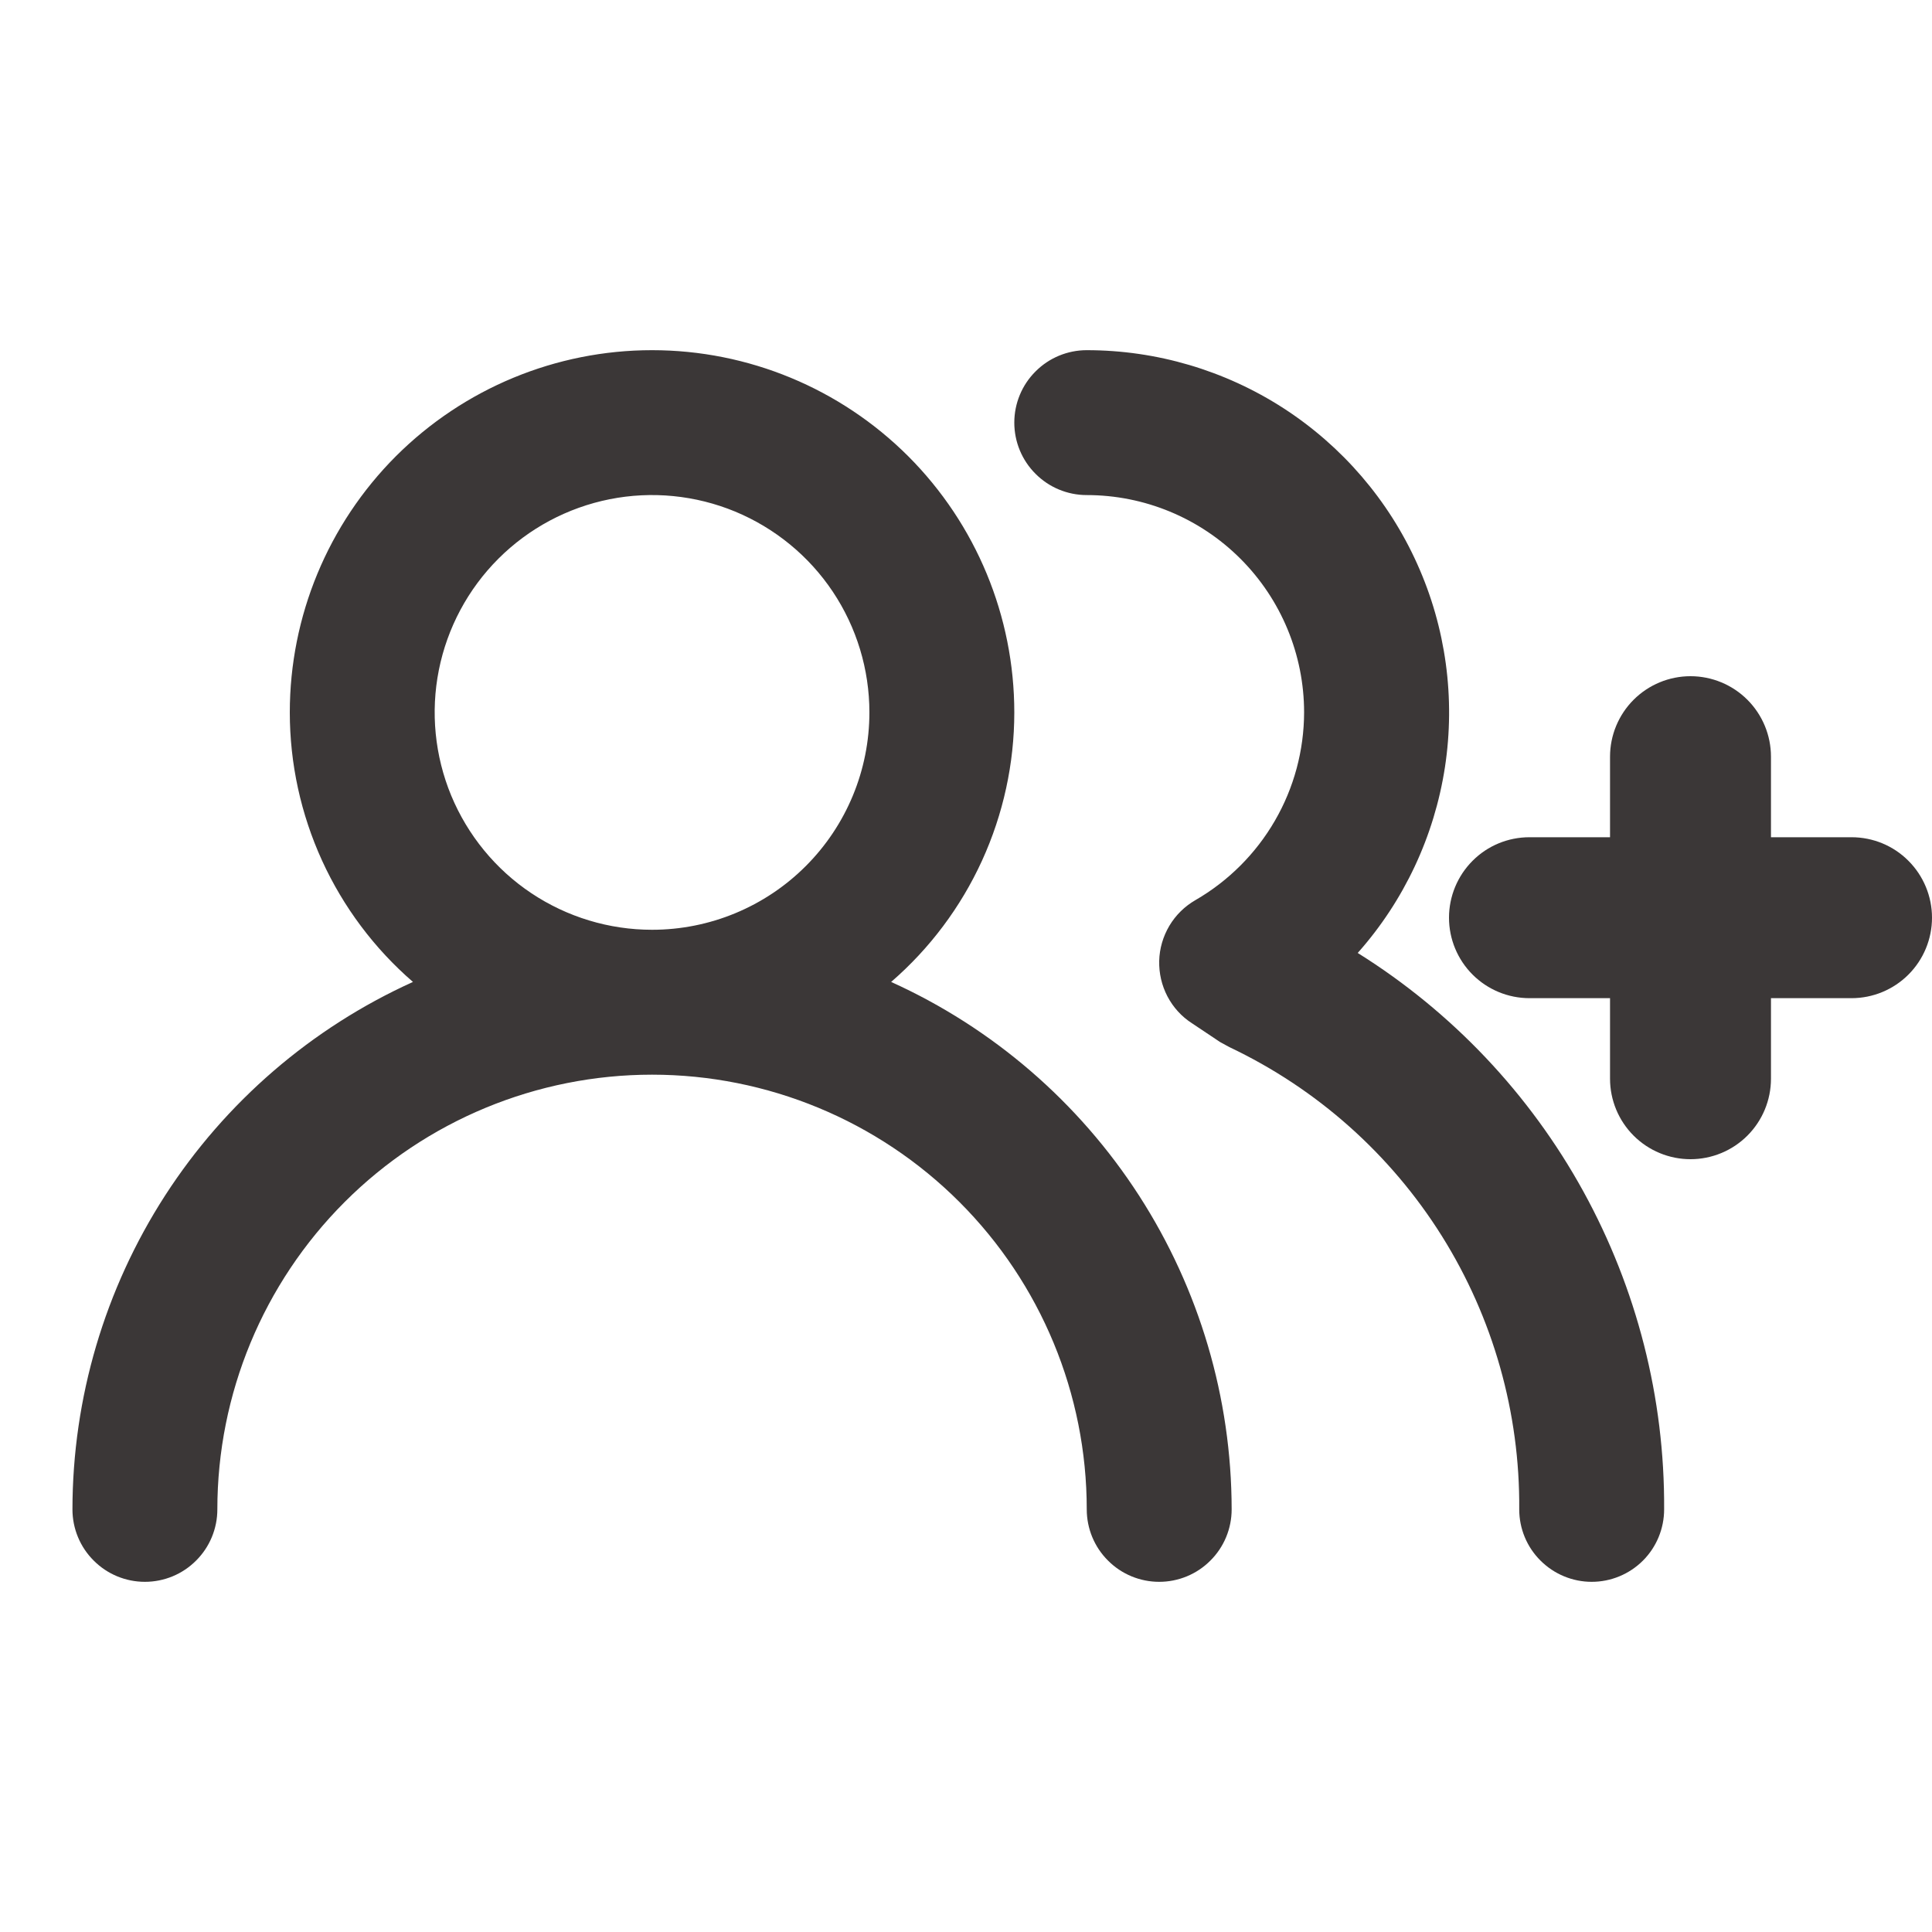
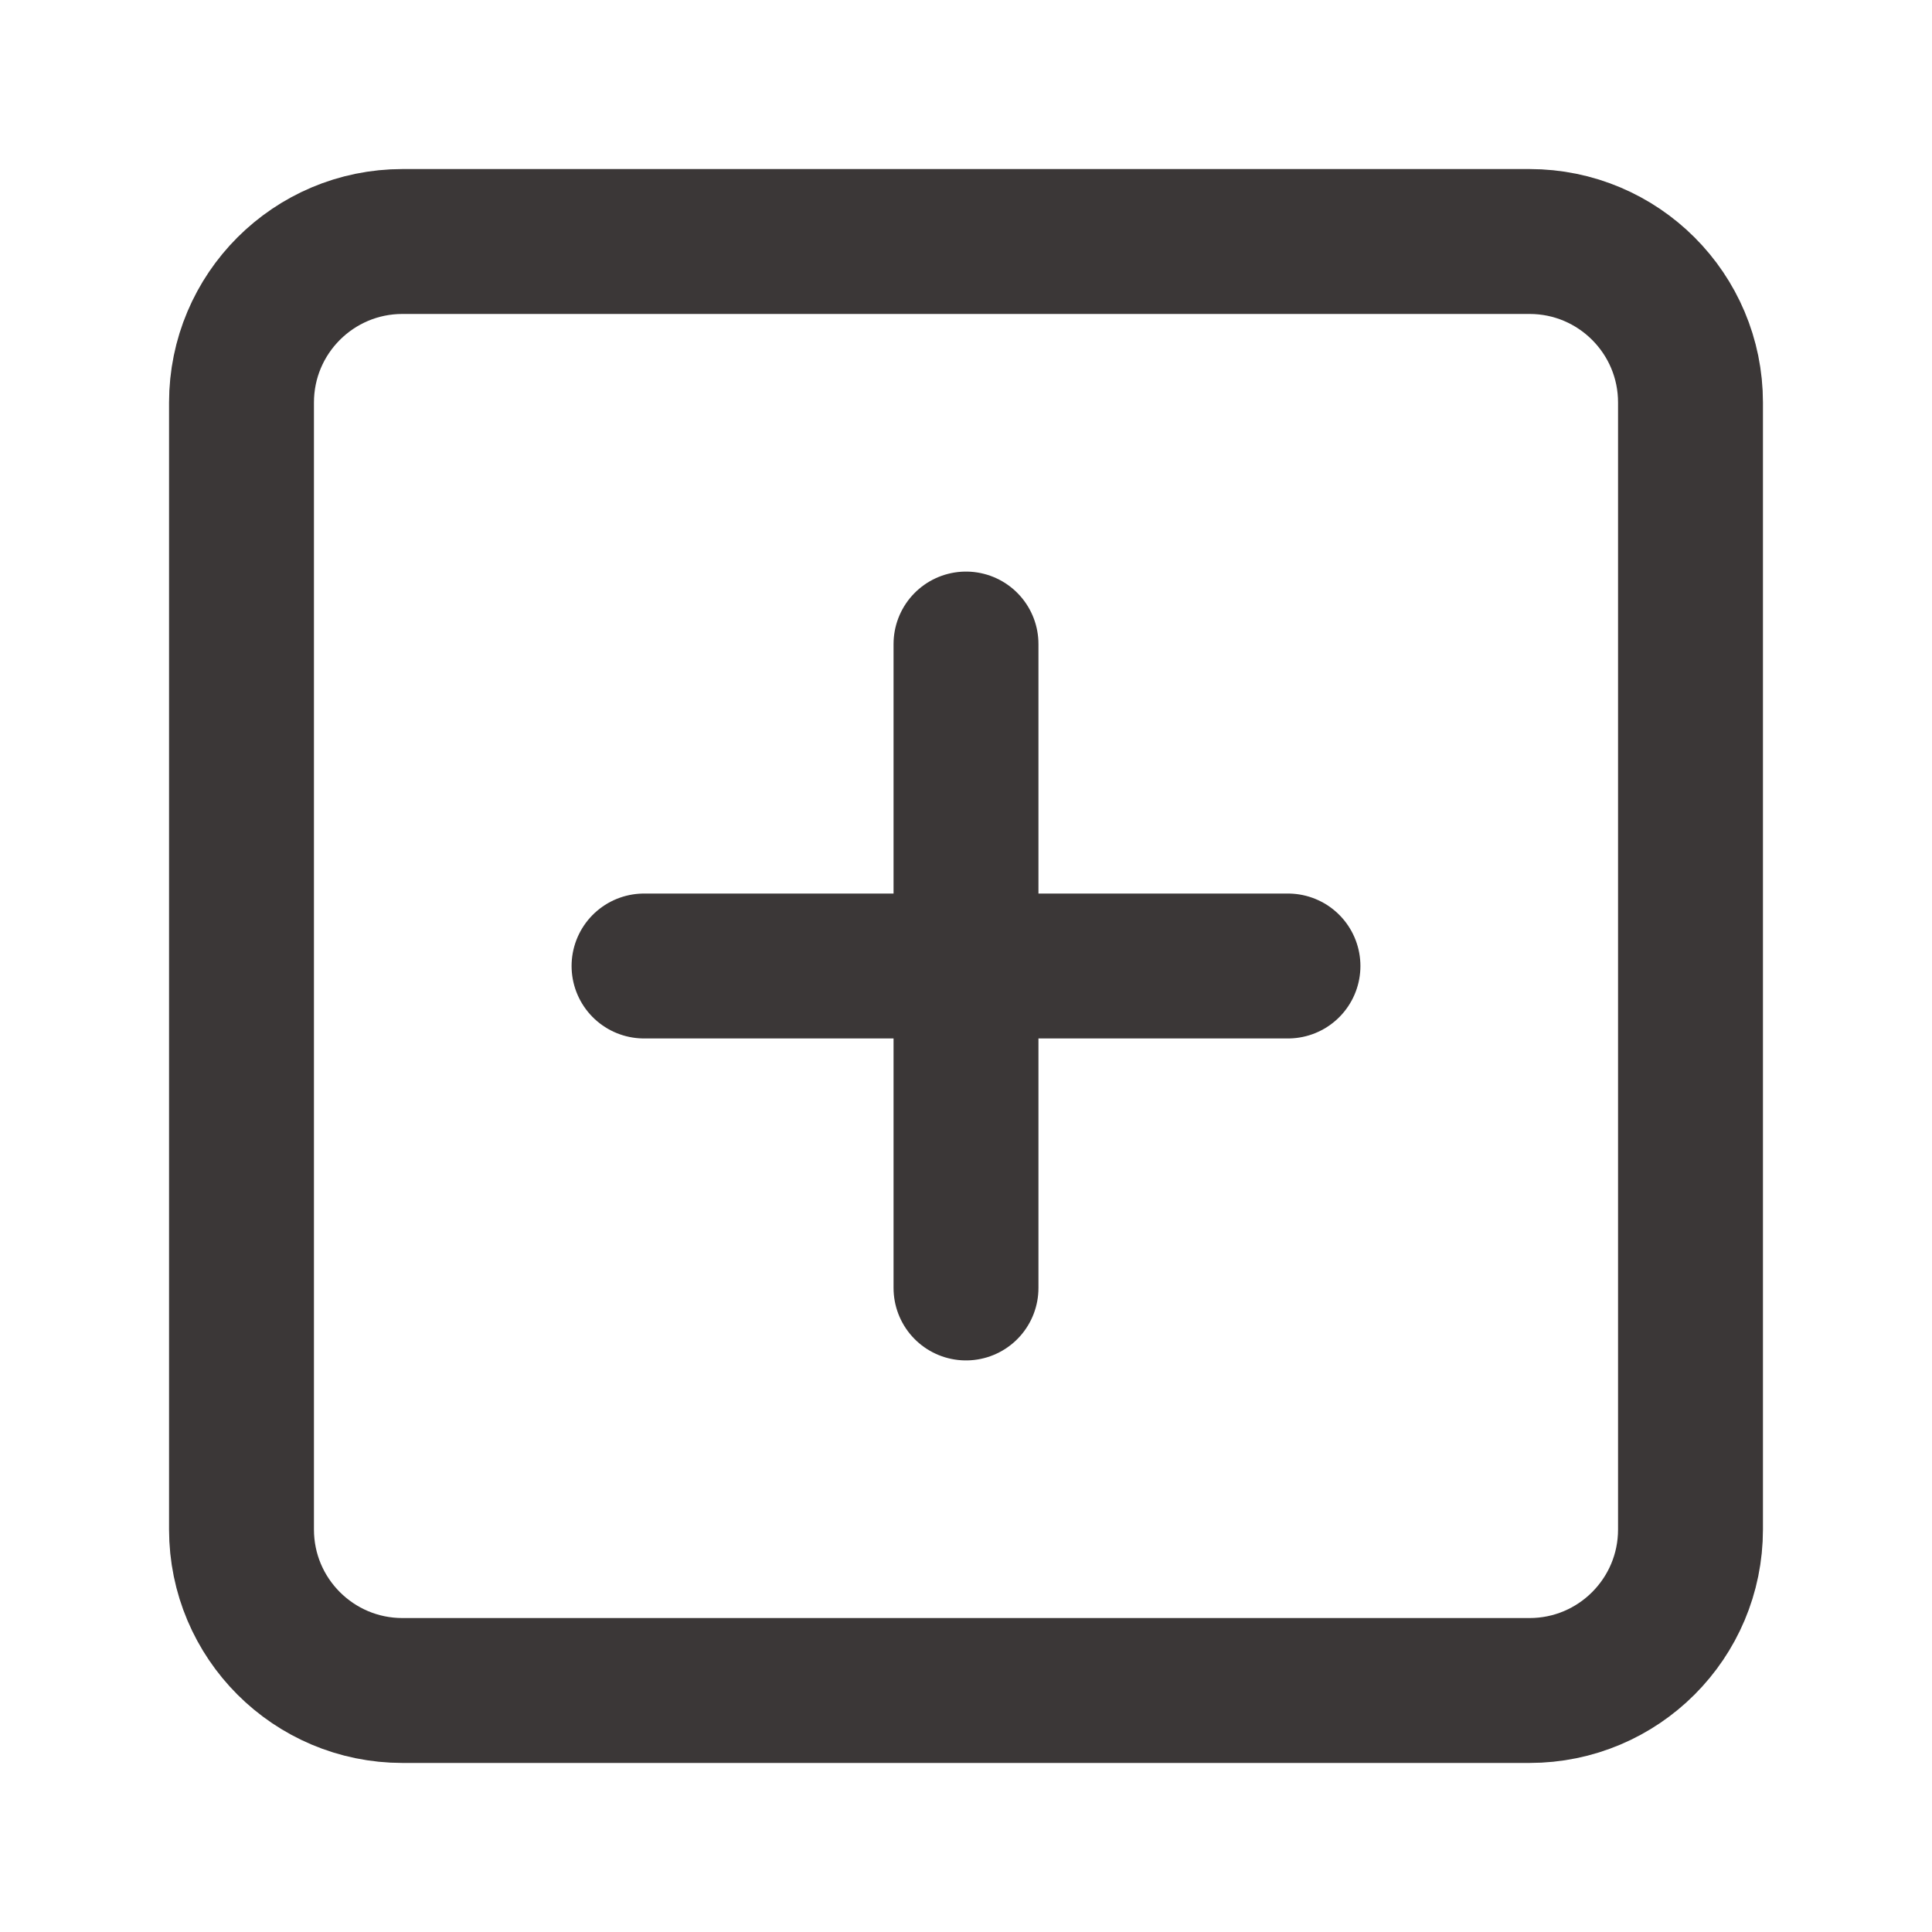
<svg xmlns="http://www.w3.org/2000/svg" width="20" height="20" viewBox="0 0 20 20" fill="none">
-   <path d="M9.225 10.165C9.625 9.819 9.946 9.39 10.166 8.909C10.386 8.427 10.5 7.904 10.5 7.375C10.5 6.38 10.105 5.427 9.402 4.723C8.698 4.02 7.745 3.625 6.75 3.625C5.755 3.625 4.802 4.02 4.098 4.723C3.395 5.427 3 6.38 3 7.375C3 7.904 3.114 8.427 3.334 8.909C3.554 9.39 3.875 9.819 4.275 10.165C3.225 10.64 2.334 11.408 1.709 12.376C1.084 13.345 0.751 14.473 0.75 15.625C0.75 15.824 0.829 16.015 0.97 16.155C1.11 16.296 1.301 16.375 1.5 16.375C1.699 16.375 1.89 16.296 2.03 16.155C2.171 16.015 2.25 15.824 2.25 15.625C2.25 14.431 2.724 13.287 3.568 12.443C4.412 11.599 5.557 11.125 6.75 11.125C7.943 11.125 9.088 11.599 9.932 12.443C10.776 13.287 11.25 14.431 11.25 15.625C11.25 15.824 11.329 16.015 11.47 16.155C11.61 16.296 11.801 16.375 12 16.375C12.199 16.375 12.39 16.296 12.53 16.155C12.671 16.015 12.75 15.824 12.75 15.625C12.749 14.473 12.416 13.345 11.791 12.376C11.166 11.408 10.275 10.64 9.225 10.165V10.165ZM6.75 9.625C6.305 9.625 5.87 9.493 5.5 9.246C5.13 8.999 4.842 8.647 4.671 8.236C4.501 7.825 4.456 7.372 4.543 6.936C4.63 6.5 4.844 6.099 5.159 5.784C5.474 5.469 5.875 5.255 6.311 5.168C6.747 5.081 7.2 5.126 7.611 5.296C8.022 5.467 8.374 5.755 8.621 6.125C8.868 6.495 9 6.93 9 7.375C9 7.972 8.763 8.544 8.341 8.966C7.919 9.388 7.347 9.625 6.75 9.625ZM14.055 9.865C14.535 9.325 14.848 8.657 14.958 7.942C15.067 7.228 14.968 6.497 14.671 5.838C14.375 5.178 13.894 4.619 13.287 4.226C12.68 3.834 11.973 3.625 11.25 3.625C11.051 3.625 10.86 3.704 10.72 3.845C10.579 3.985 10.5 4.176 10.5 4.375C10.5 4.574 10.579 4.765 10.72 4.905C10.86 5.046 11.051 5.125 11.25 5.125C11.847 5.125 12.419 5.362 12.841 5.784C13.263 6.206 13.5 6.778 13.5 7.375C13.499 7.769 13.395 8.156 13.197 8.497C13 8.837 12.716 9.121 12.375 9.318C12.264 9.382 12.171 9.473 12.105 9.584C12.04 9.694 12.003 9.819 12 9.947C11.997 10.075 12.026 10.201 12.085 10.314C12.144 10.427 12.231 10.523 12.338 10.592L12.63 10.787L12.727 10.84C13.632 11.269 14.394 11.947 14.926 12.795C15.457 13.643 15.735 14.624 15.727 15.625C15.727 15.824 15.806 16.015 15.947 16.155C16.088 16.296 16.279 16.375 16.477 16.375C16.676 16.375 16.867 16.296 17.008 16.155C17.148 16.015 17.227 15.824 17.227 15.625C17.234 14.474 16.945 13.341 16.39 12.332C15.835 11.324 15.031 10.475 14.055 9.865V9.865Z" fill="#3B3737" />
-   <path d="M18.333 8.667H19.167C19.388 8.667 19.6 8.754 19.756 8.911C19.912 9.067 20 9.279 20 9.5C20 9.721 19.912 9.933 19.756 10.089C19.6 10.245 19.388 10.333 19.167 10.333H18.333V11.167C18.333 11.388 18.245 11.6 18.089 11.756C17.933 11.912 17.721 12 17.5 12C17.279 12 17.067 11.912 16.911 11.756C16.755 11.6 16.667 11.388 16.667 11.167V10.333H15.833C15.612 10.333 15.4 10.245 15.244 10.089C15.088 9.933 15 9.721 15 9.5C15 9.279 15.088 9.067 15.244 8.911C15.4 8.754 15.612 8.667 15.833 8.667H16.667V7.833C16.667 7.612 16.755 7.4 16.911 7.244C17.067 7.088 17.279 7 17.5 7C17.721 7 17.933 7.088 18.089 7.244C18.245 7.4 18.333 7.612 18.333 7.833V8.667Z" fill="#3B3737" />
+   <path d="M15.833 2.5H4.167C3.246 2.5 2.5 3.246 2.5 4.167V15.833C2.5 16.754 3.246 17.5 4.167 17.5H15.833C16.754 17.5 17.5 16.754 17.5 15.833V4.167C17.5 3.246 16.754 2.5 15.833 2.5Z" stroke="#3B3737" stroke-width="1.5" stroke-linecap="round" stroke-linejoin="round" />
+   <path d="M10 6.667V13.333" stroke="#3B3737" stroke-width="1.5" stroke-linecap="round" stroke-linejoin="round" />
+   <path d="M6.667 10H13.333" stroke="#3B3737" stroke-width="1.5" stroke-linecap="round" stroke-linejoin="round" />
</svg>
